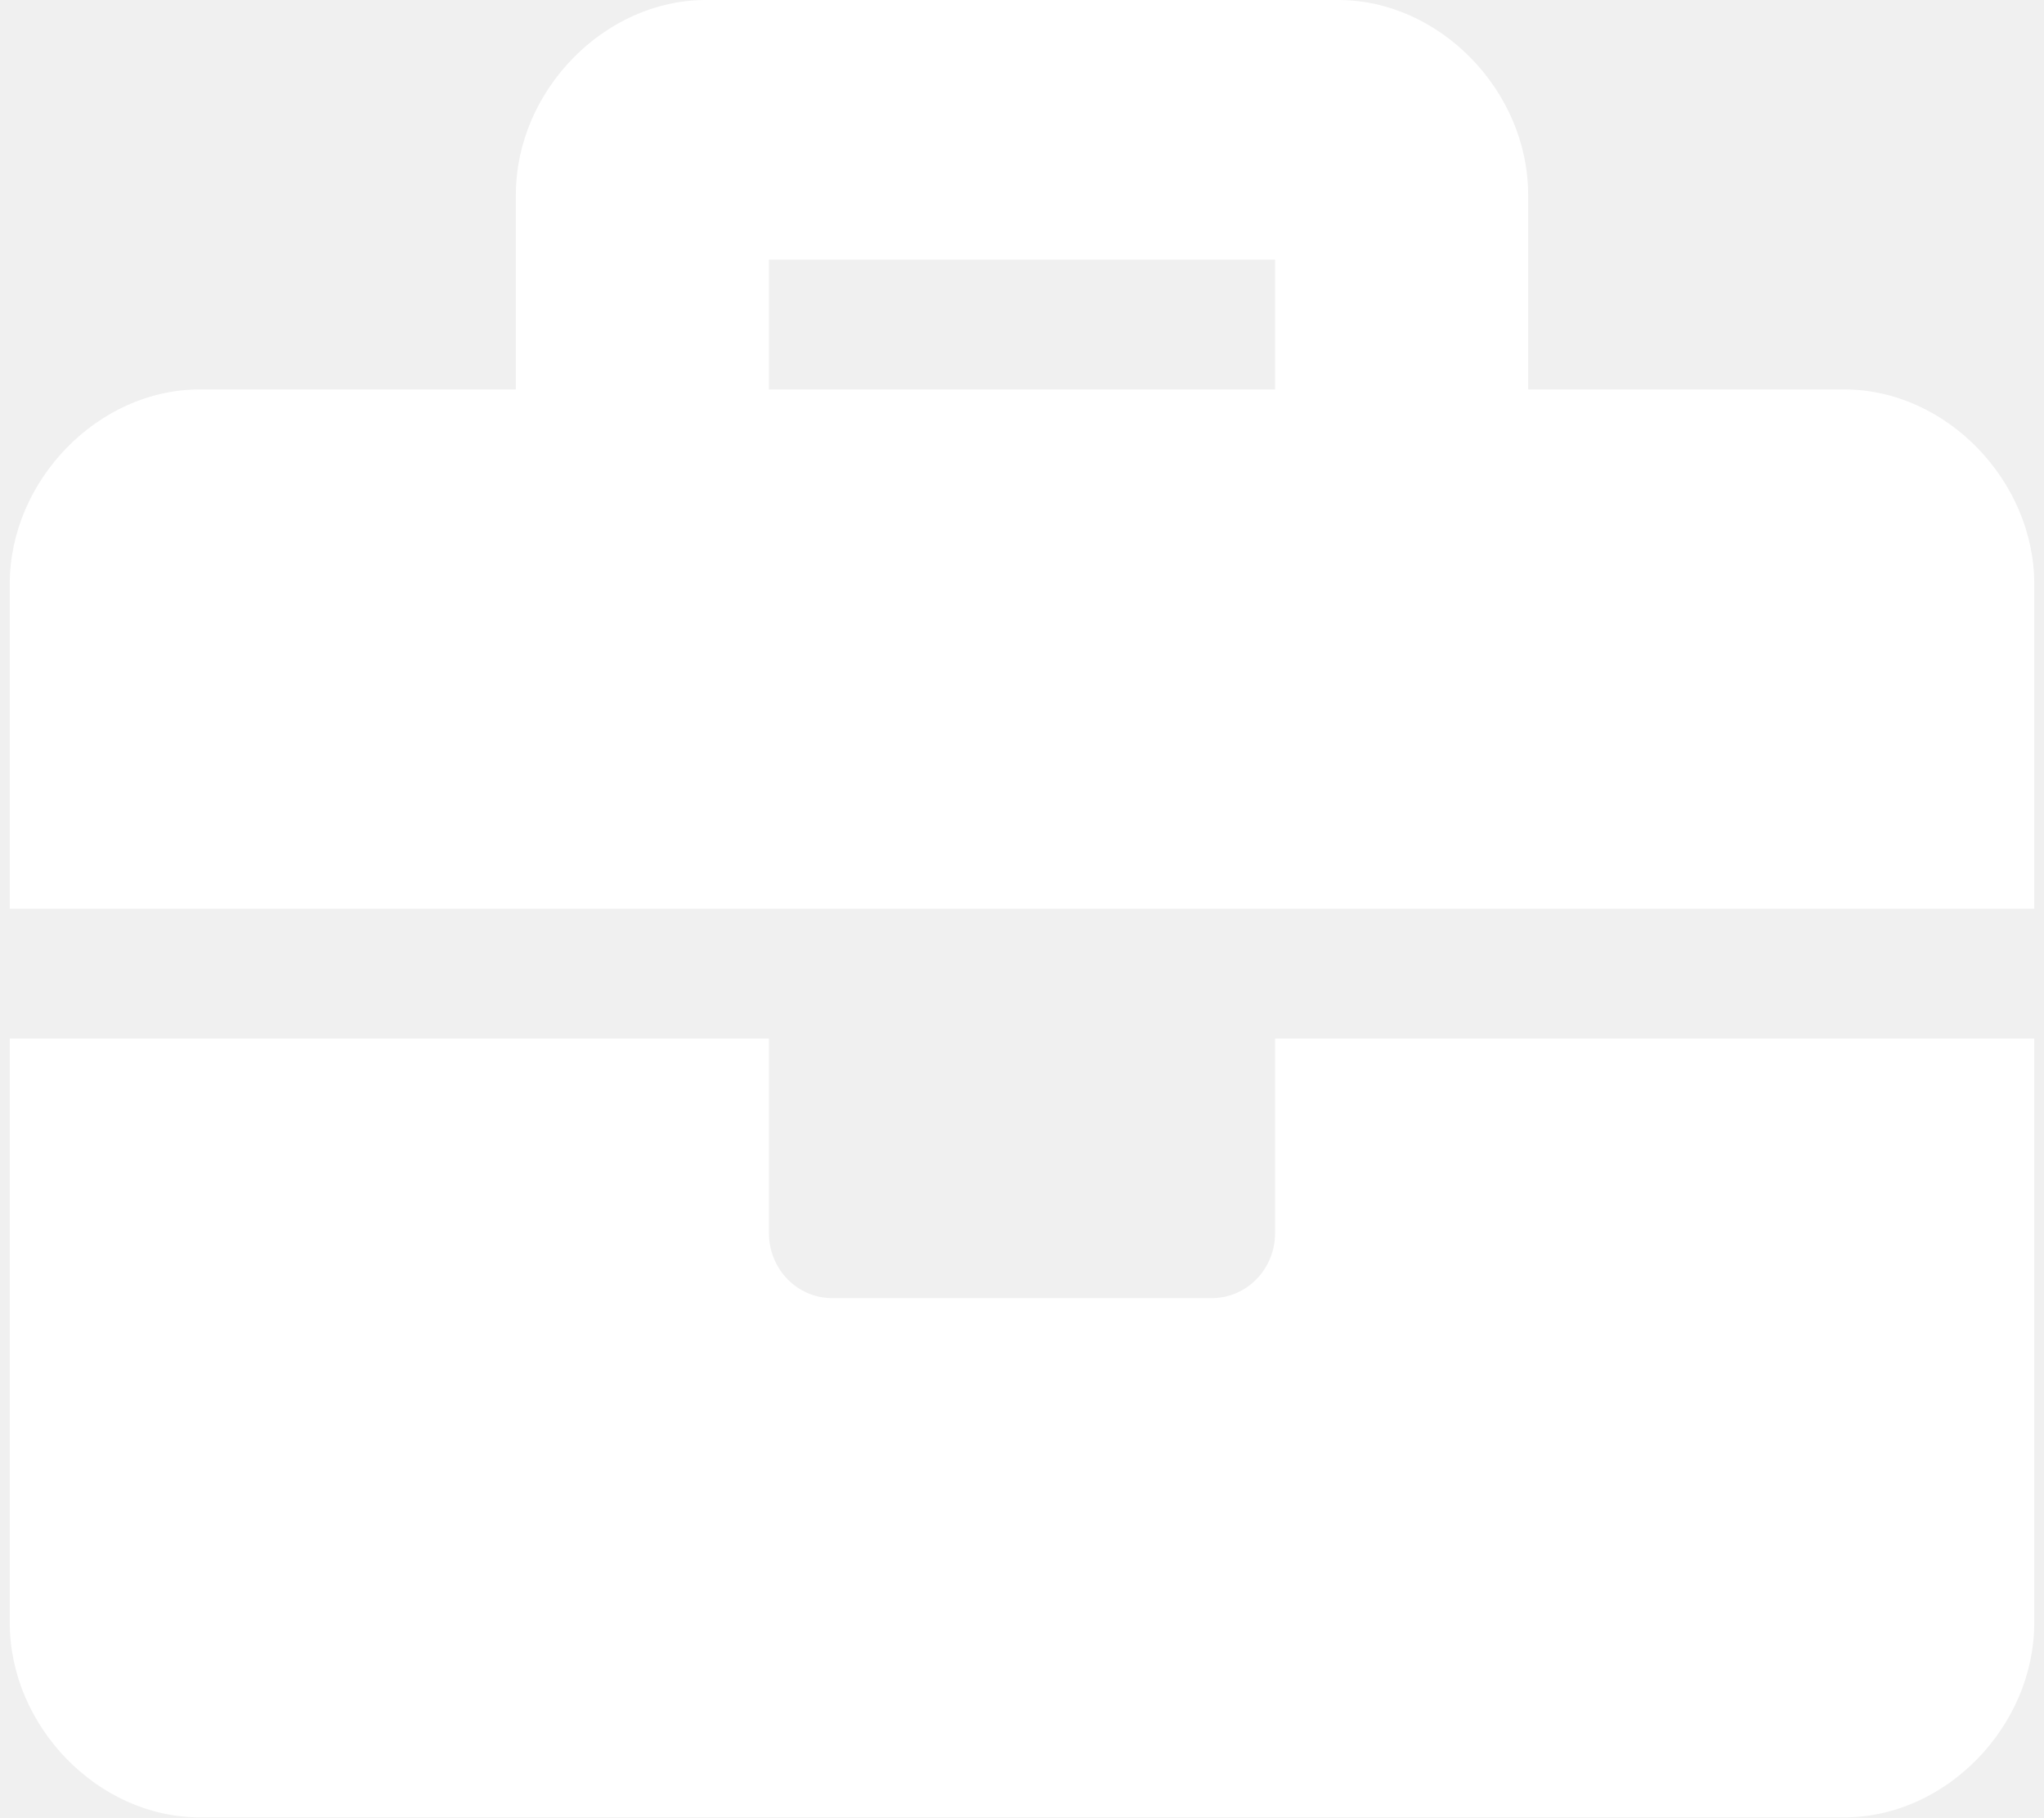
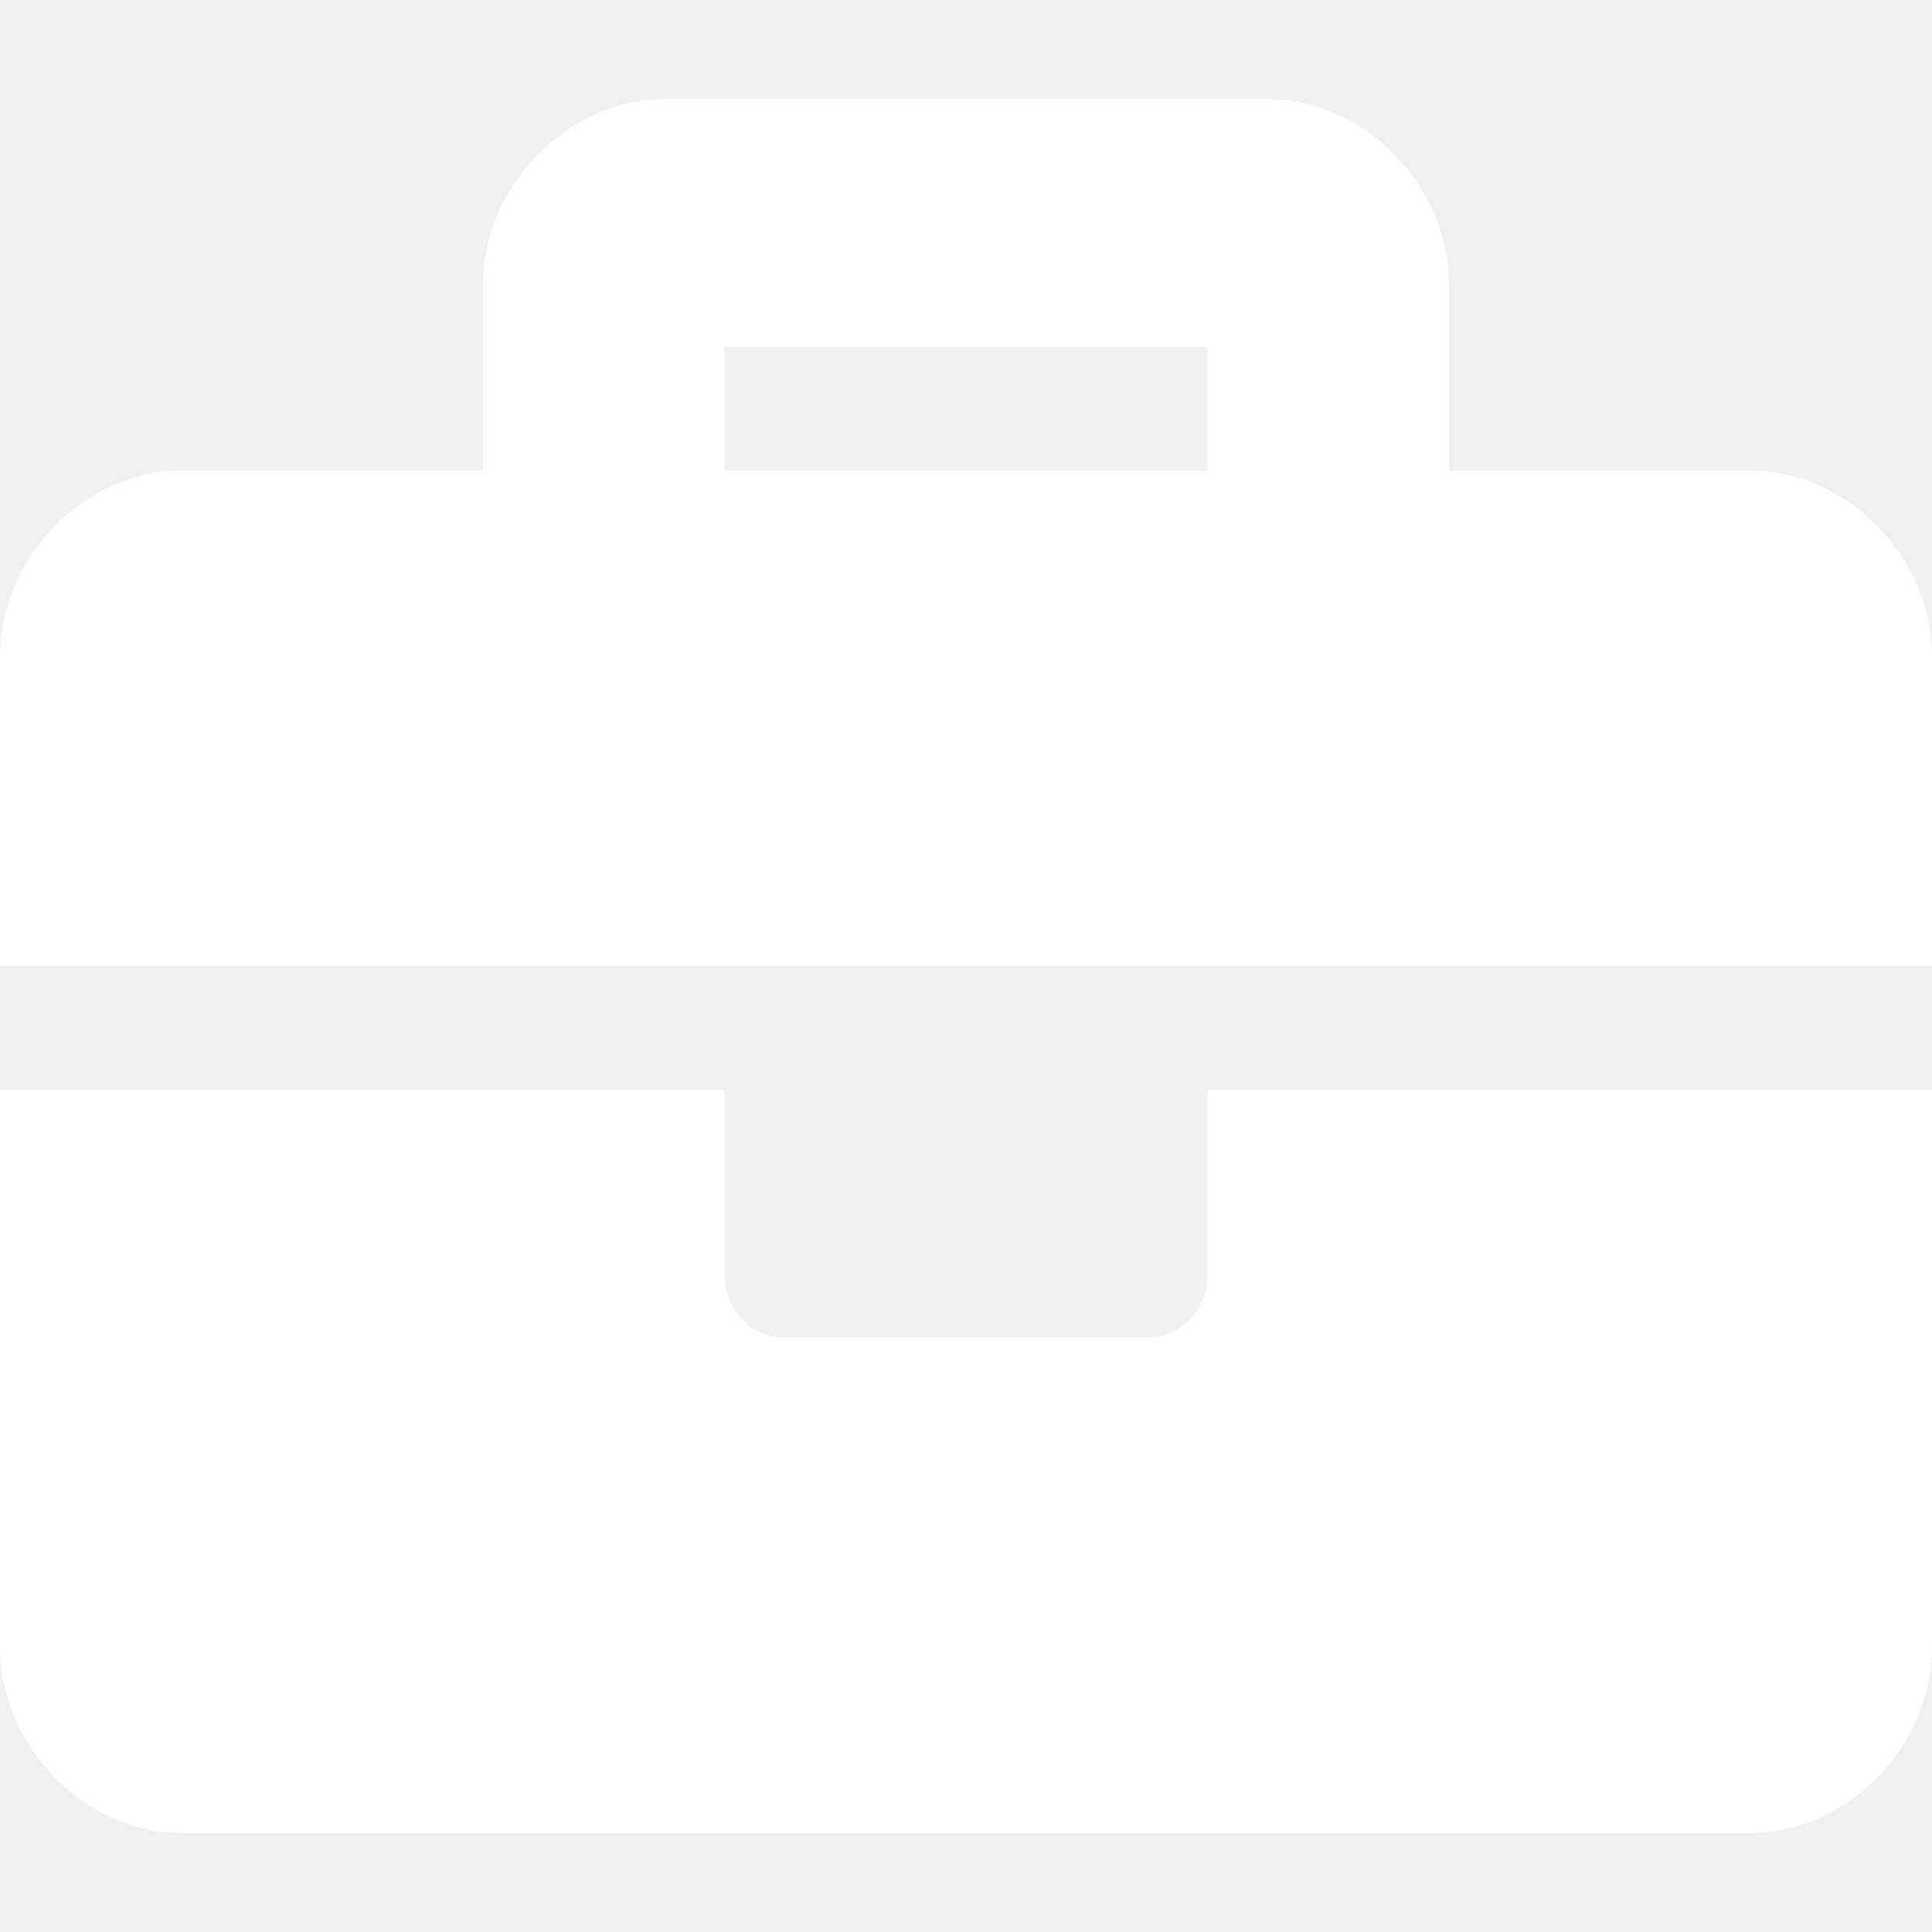
- <svg xmlns="http://www.w3.org/2000/svg" width="45" height="40" viewBox="0 0 39 35" fill="black">
+ <svg xmlns="http://www.w3.org/2000/svg" width="40" height="40" viewBox="0 0 39 35" fill="black">
  <path d="M24.375 23.75C24.375 24.441 23.83 25 23.156 25H15.844C15.17 25 14.625 24.441 14.625 23.75V20H0V31.25C0 33.25 1.706 35 3.656 35H35.344C37.294 35 39 33.25 39 31.25V20H24.375V23.75ZM35.344 7.5H29.25V3.75C29.25 1.75 27.544 0 25.594 0H13.406C11.456 0 9.75 1.75 9.75 3.75V7.5H3.656C1.706 7.5 0 9.25 0 11.25V17.5H39V11.25C39 9.25 37.294 7.5 35.344 7.5ZM24.375 7.5H14.625V5H24.375V7.5Z" fill="#fff" />
</svg>
